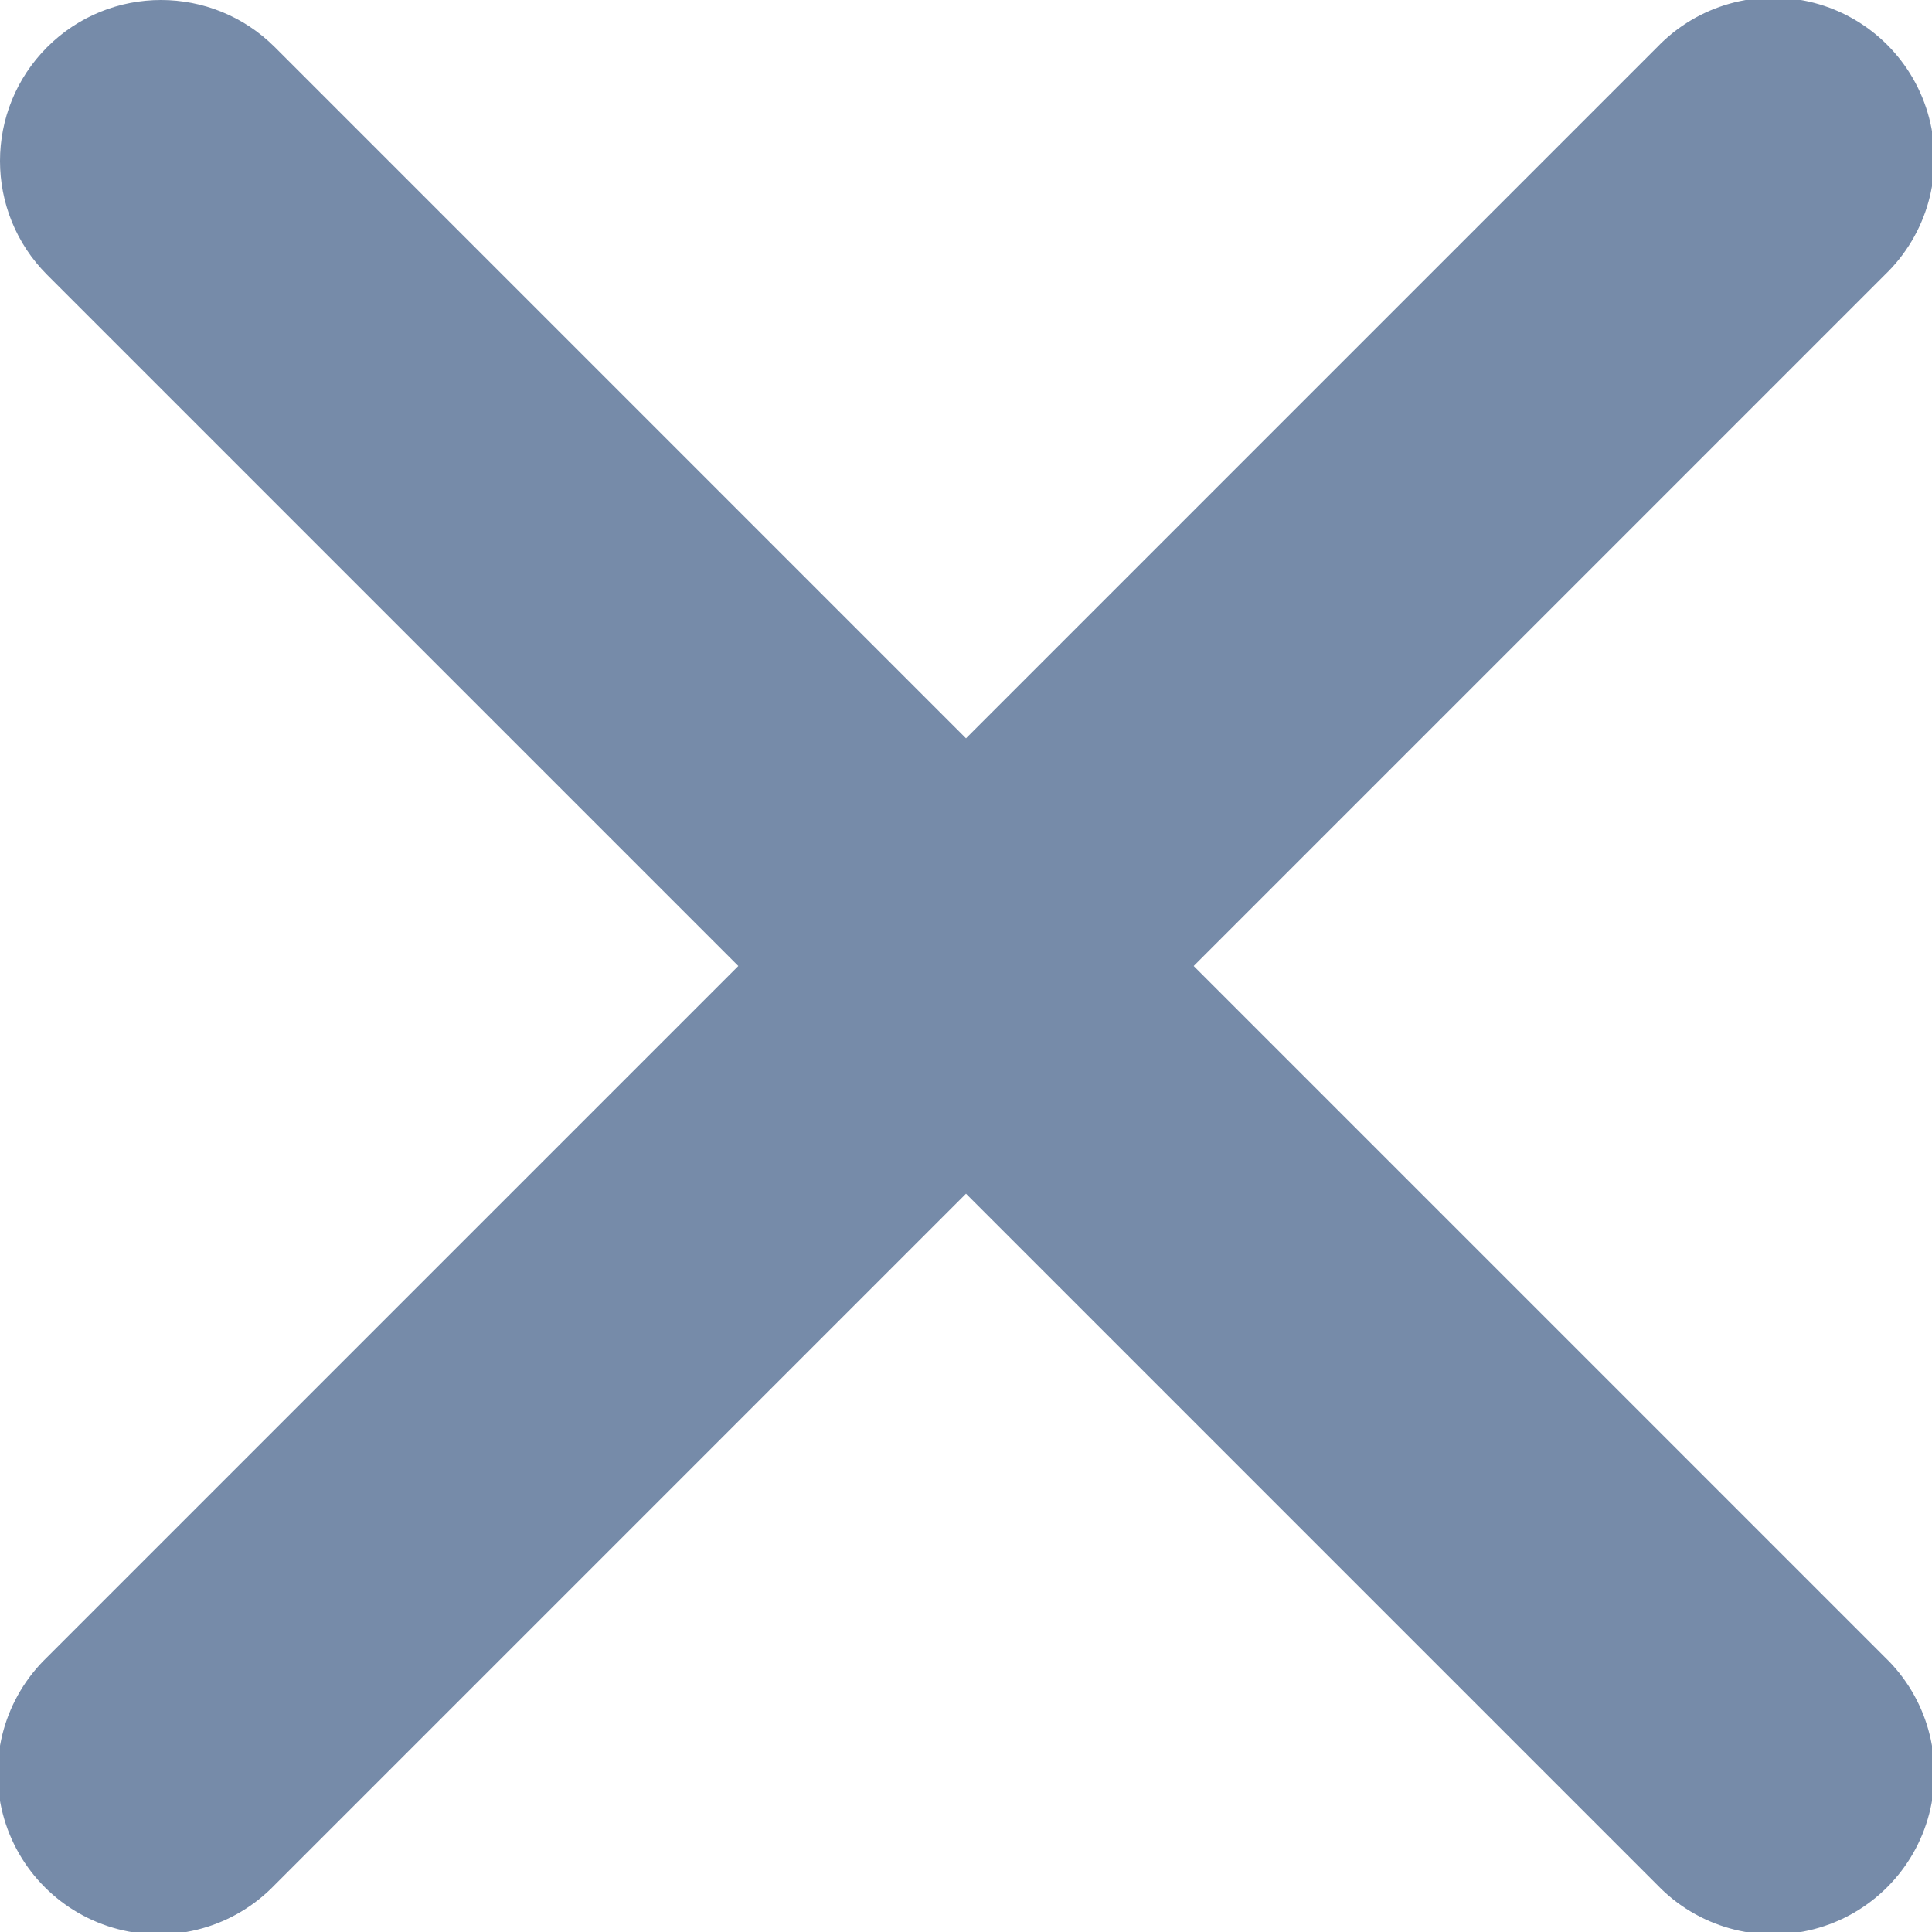
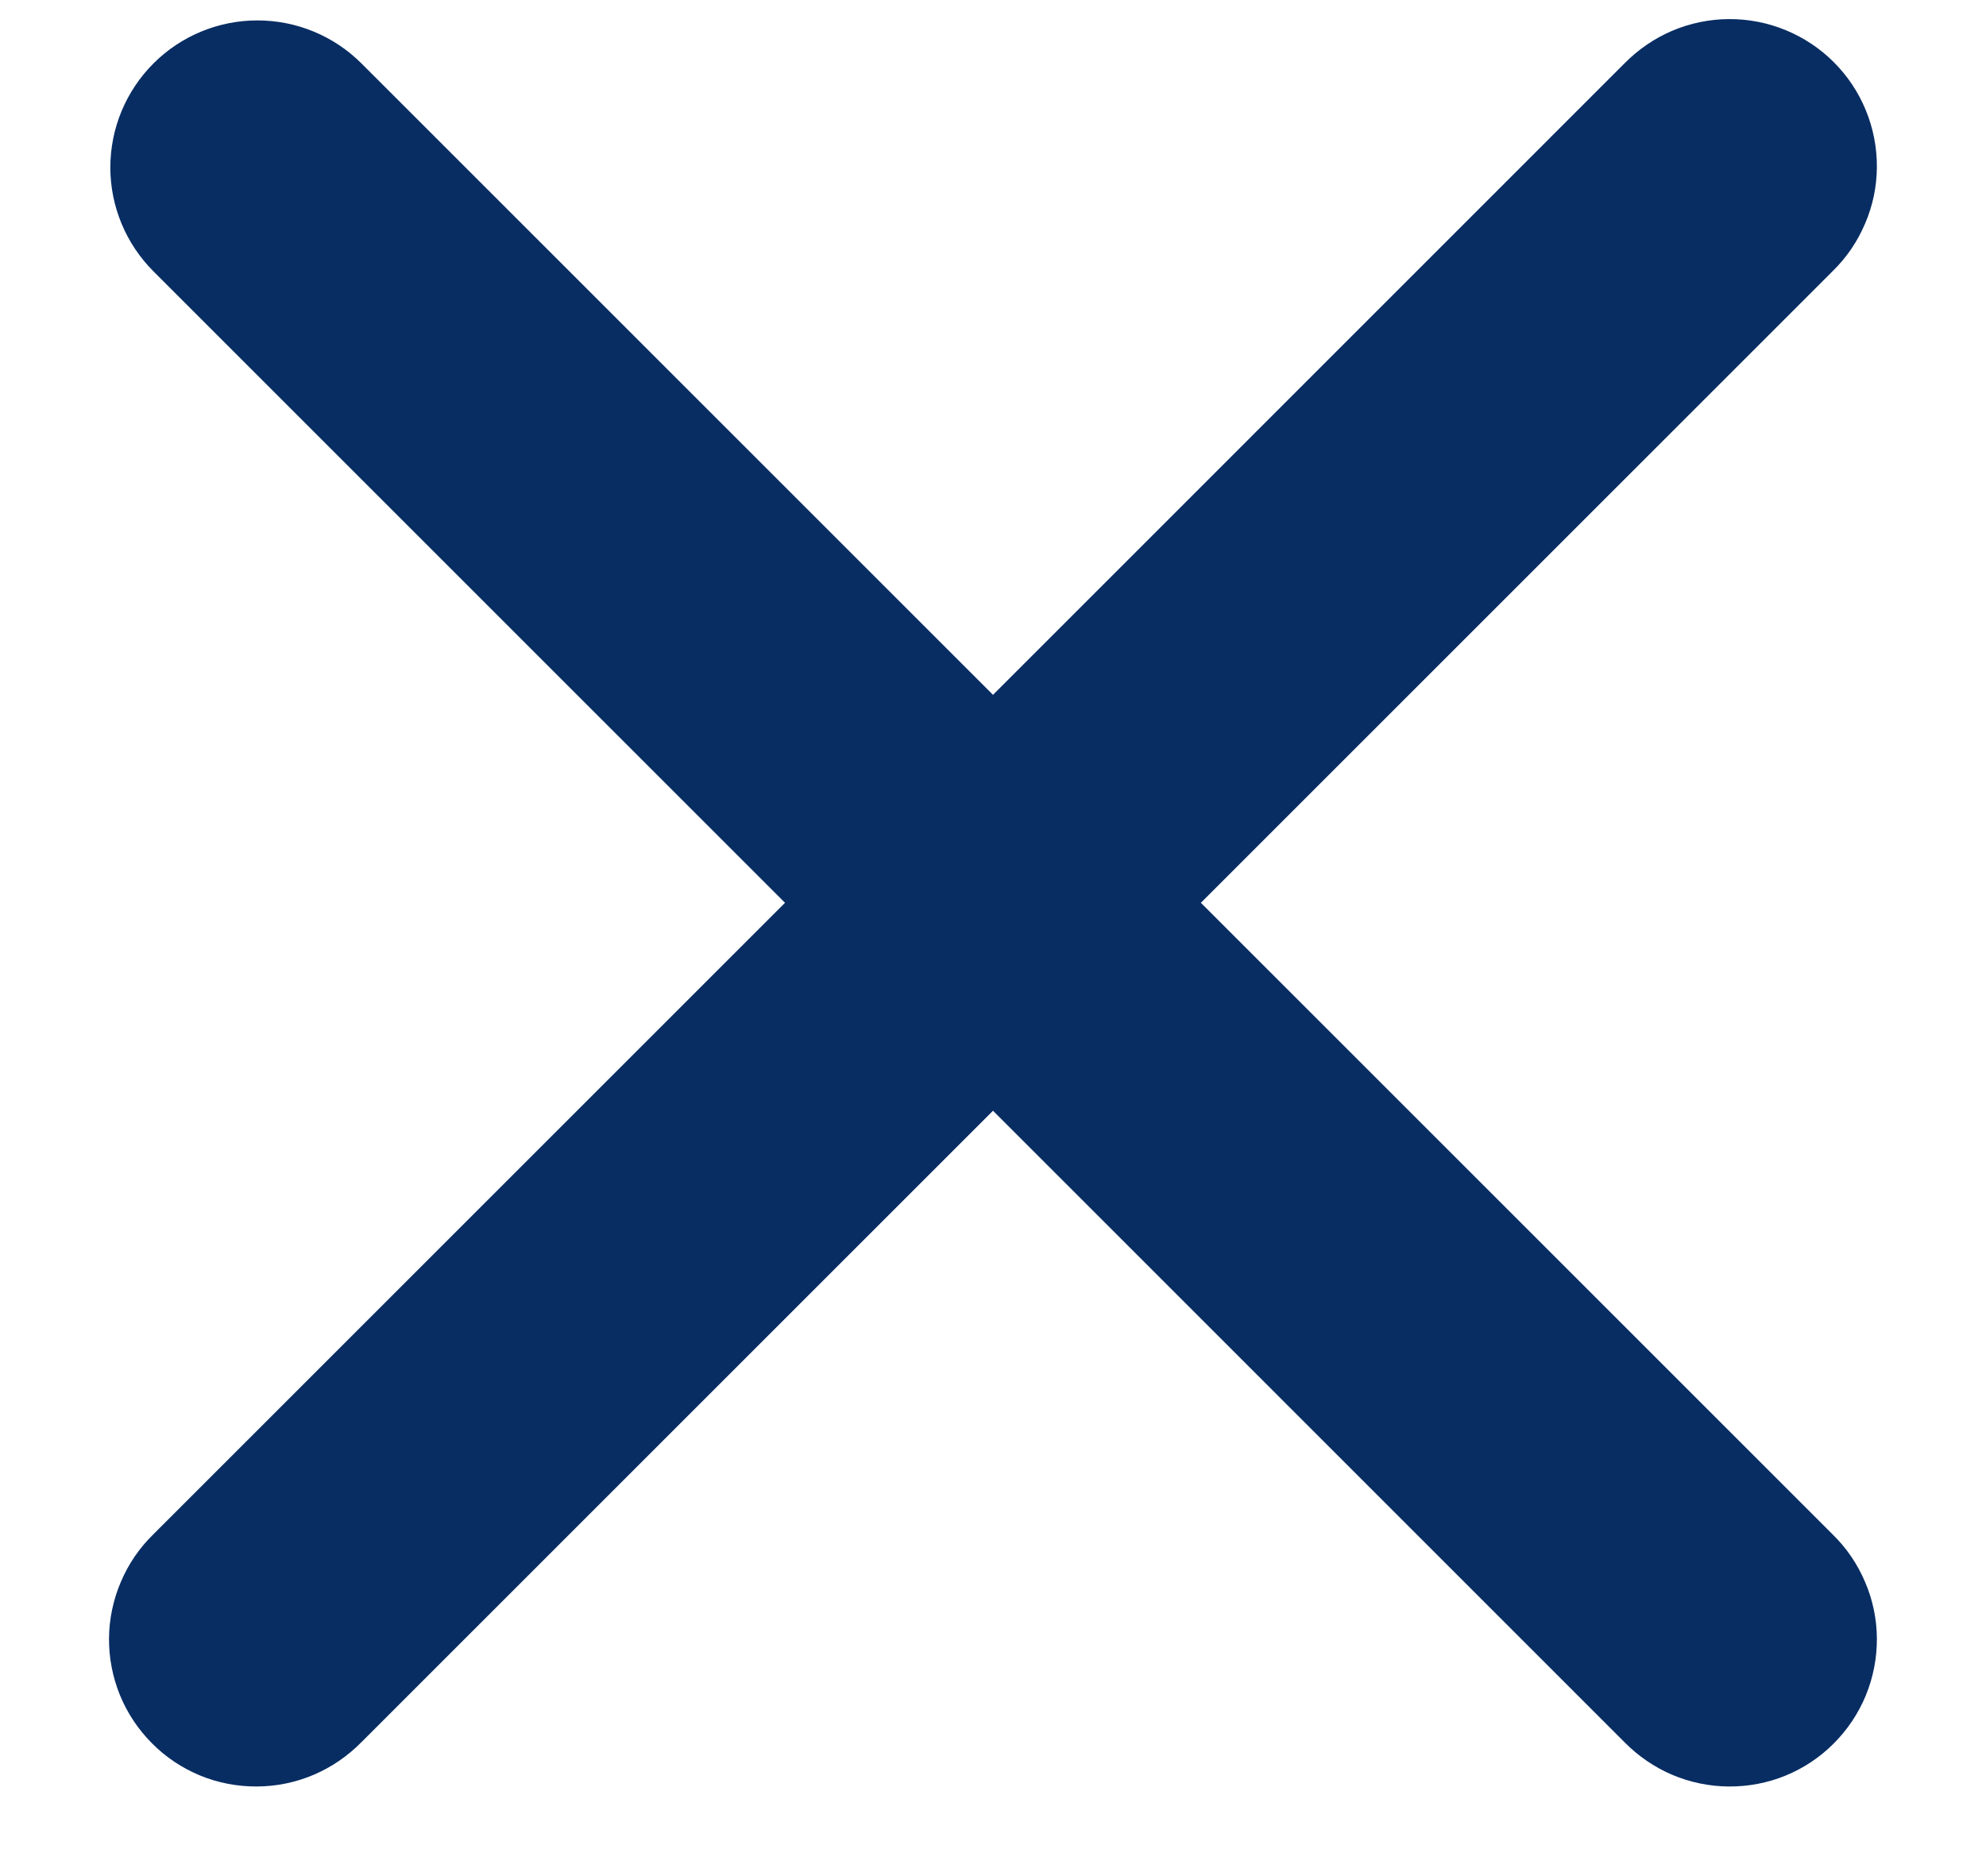
- <svg xmlns="http://www.w3.org/2000/svg" width="20" height="20" viewBox="0 0 20 20">
-   <path data-name="Path 413" d="M4.488 4.488a1.667 1.667 0 0 1 2.357 0L14 11.643l7.155-7.155a1.667 1.667 0 1 1 2.357 2.357L16.357 14l7.155 7.155a1.667 1.667 0 1 1-2.357 2.357L14 16.357l-7.155 7.155a1.667 1.667 0 1 1-2.357-2.357L11.643 14 4.488 6.845a1.667 1.667 0 0 1 0-2.357z" transform="translate(-4 -4)" style="fill:#768ba9;fill-rule:evenodd" />
+ <svg xmlns="http://www.w3.org/2000/svg" width="18" height="17" viewBox="0 0 18 17" fill="none">
+   <path fill-rule="evenodd" clip-rule="evenodd" d="M1.391 0.575C1.641 0.325 1.98 0.185 2.333 0.185C2.687 0.185 3.026 0.325 3.276 0.575L9 6.299L14.723 0.575C14.847 0.449 14.994 0.348 15.156 0.279C15.319 0.21 15.493 0.174 15.669 0.173C15.846 0.172 16.021 0.206 16.184 0.273C16.347 0.34 16.496 0.439 16.62 0.563C16.745 0.688 16.844 0.836 16.911 1C16.978 1.163 17.012 1.338 17.011 1.514C17.01 1.691 16.974 1.865 16.904 2.027C16.835 2.19 16.735 2.337 16.608 2.46L10.884 8.184L16.608 13.908C16.735 14.031 16.835 14.178 16.904 14.341C16.974 14.503 17.01 14.678 17.011 14.854C17.012 15.03 16.978 15.205 16.911 15.369C16.844 15.532 16.745 15.68 16.62 15.805C16.496 15.93 16.347 16.029 16.184 16.096C16.021 16.163 15.846 16.196 15.669 16.195C15.493 16.194 15.319 16.158 15.156 16.089C14.994 16.02 14.847 15.919 14.723 15.793L9 10.069L3.276 15.793C3.152 15.919 3.005 16.02 2.843 16.089C2.681 16.158 2.506 16.194 2.33 16.195C2.153 16.196 1.978 16.163 1.815 16.096C1.652 16.029 1.503 15.93 1.379 15.805C1.254 15.68 1.155 15.532 1.088 15.369C1.021 15.205 0.987 15.03 0.988 14.854C0.989 14.678 1.026 14.503 1.095 14.341C1.164 14.178 1.264 14.031 1.391 13.908L7.115 8.184L1.391 2.46C1.141 2.21 1 1.871 1 1.518C1 1.164 1.141 0.825 1.391 0.575Z" fill="#082D63" />
</svg>
